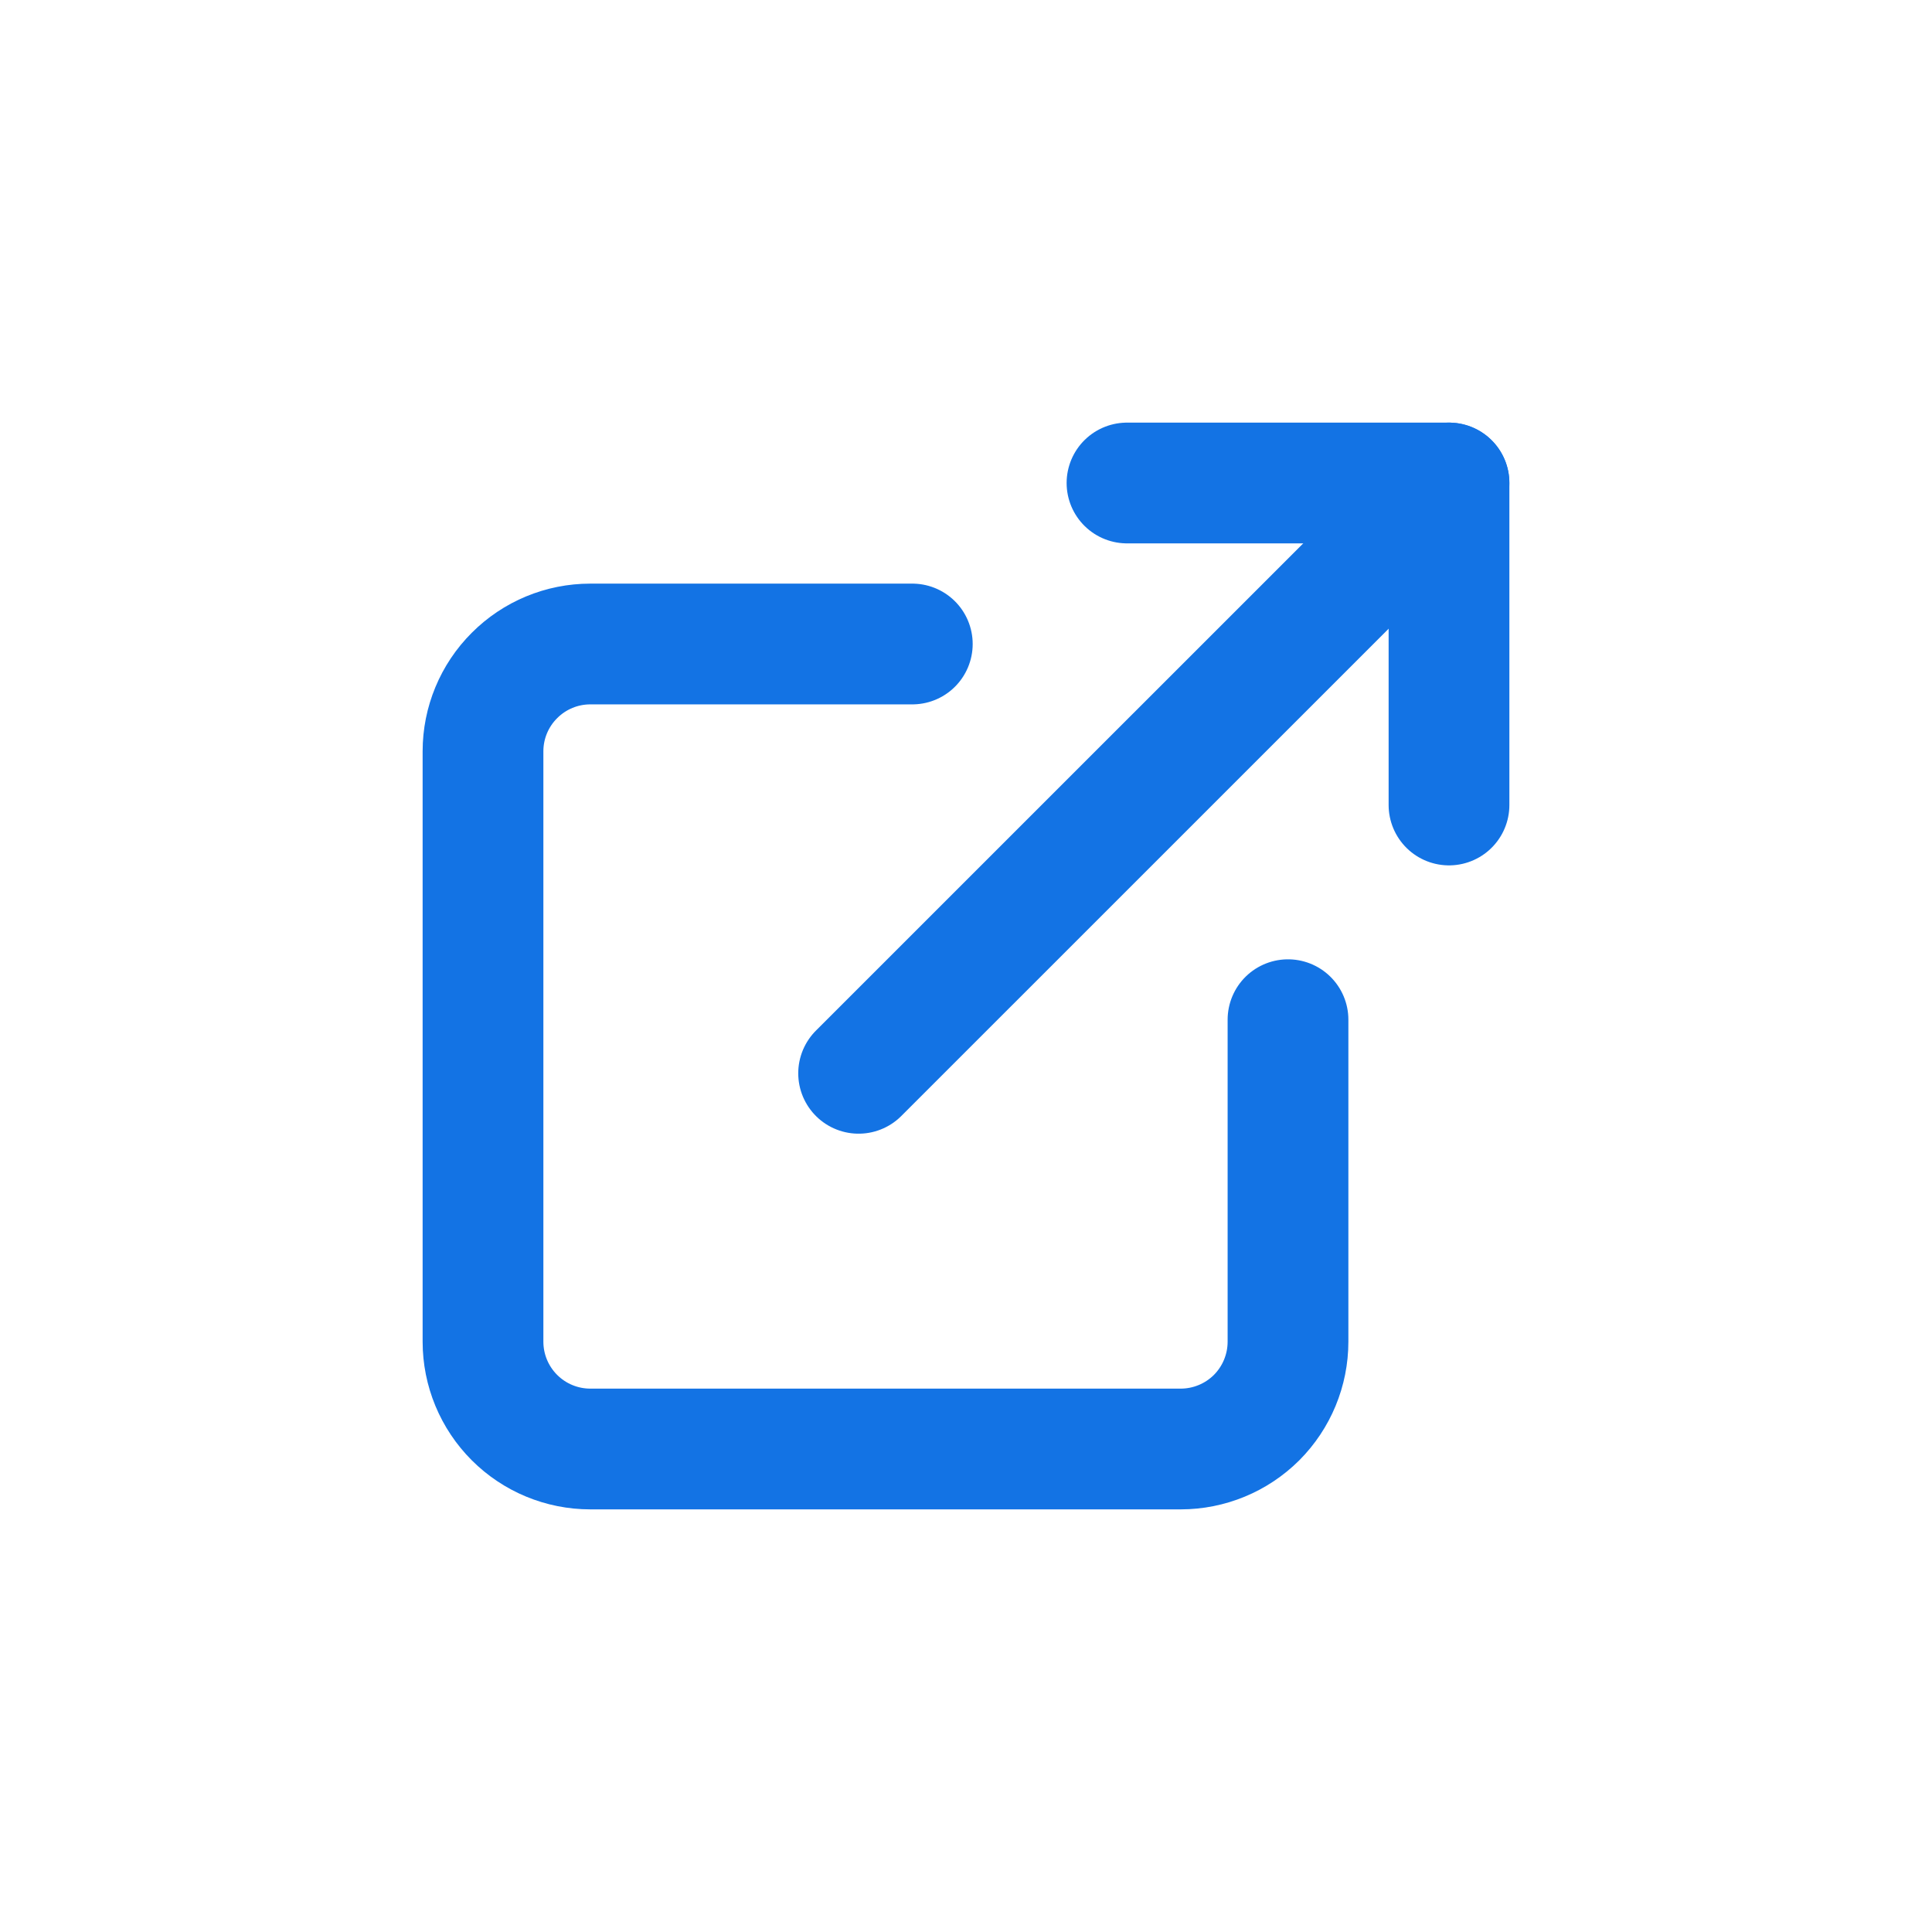
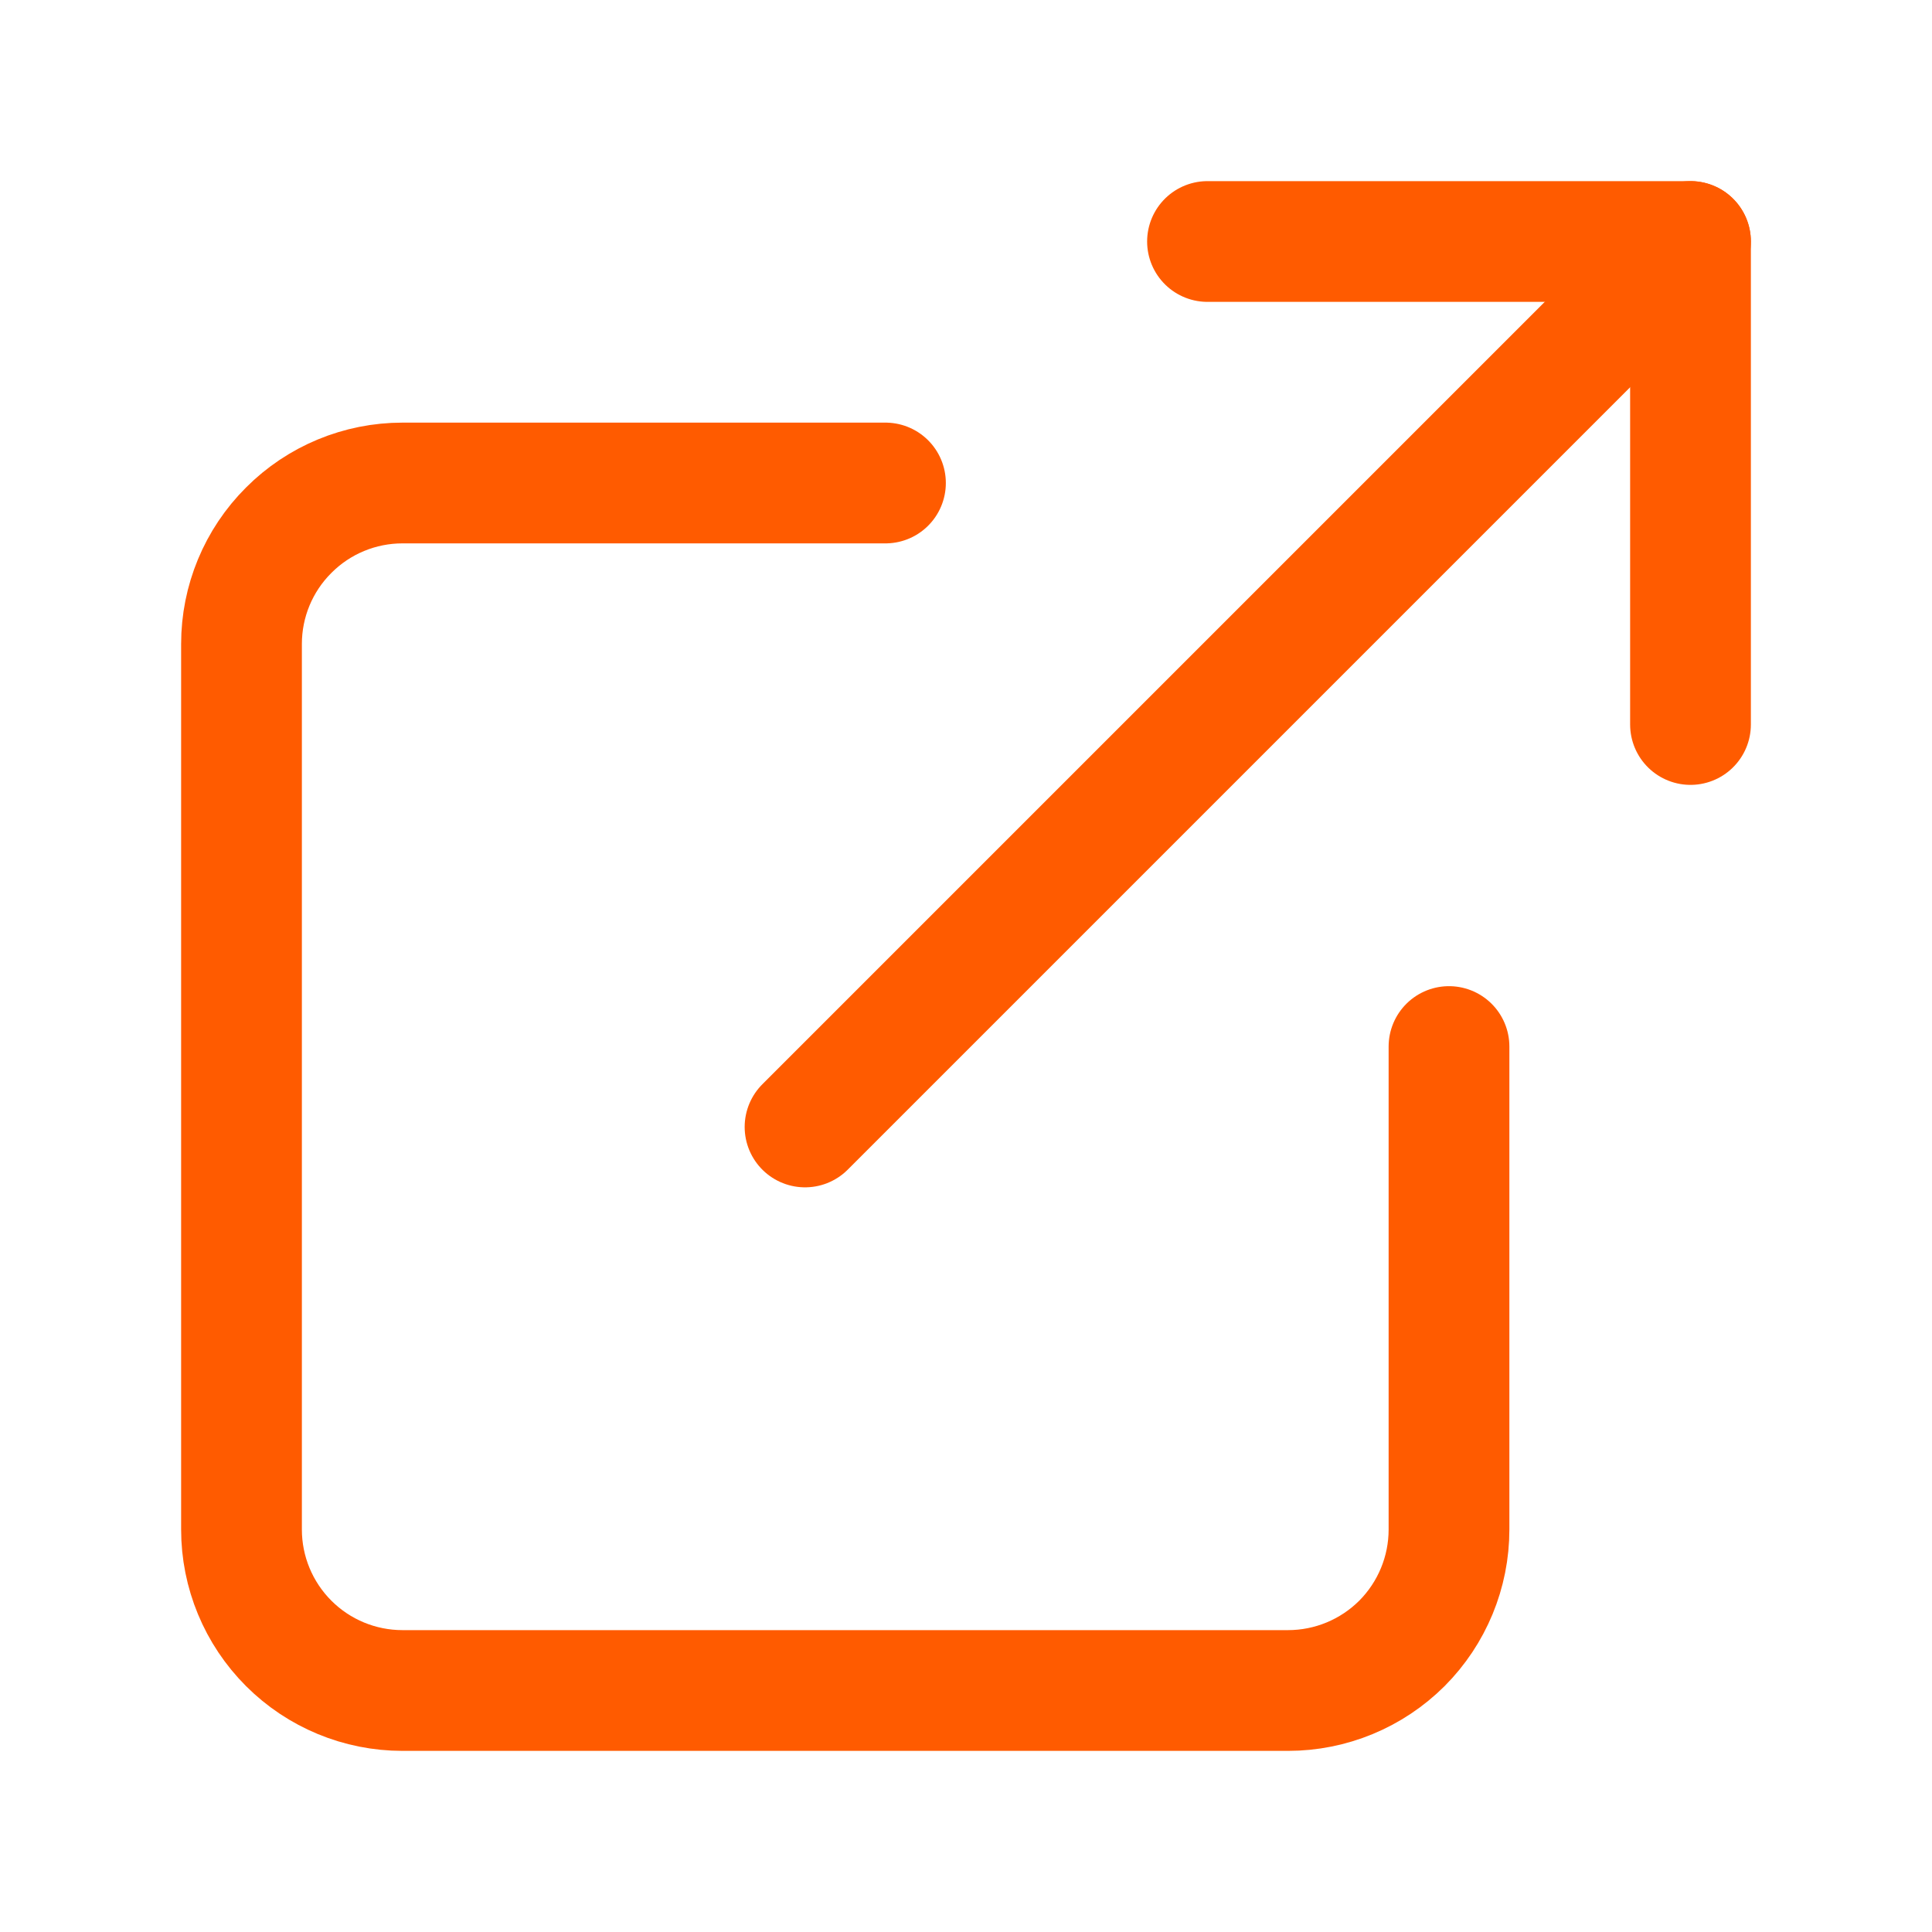
- <svg xmlns="http://www.w3.org/2000/svg" width="24" height="24" viewBox="0 0 24 24" fill="none">
-   <path d="M16 12.667V16.667C16 17.02 15.86 17.359 15.61 17.61C15.359 17.86 15.02 18 14.667 18H7.333C6.98 18 6.641 17.86 6.391 17.61C6.14 17.359 6 17.02 6 16.667V9.333C6 8.98 6.14 8.641 6.391 8.391C6.641 8.14 6.98 8 7.333 8H11.333" stroke="#1373E4" stroke-width="1.5" stroke-linecap="round" stroke-linejoin="round" />
-   <path d="M14 6H18V10" stroke="#1373E4" stroke-width="1.5" stroke-linecap="round" stroke-linejoin="round" />
-   <path d="M10.666 13.333L18 6" stroke="#1373E4" stroke-width="1.5" stroke-linecap="round" stroke-linejoin="round" />
+ <svg xmlns="http://www.w3.org/2000/svg" width="16" height="16" viewBox="0 0 16 16" fill="none">
+   <path d="M12 8.667V12.667C12 13.02 11.86 13.359 11.61 13.61C11.359 13.86 11.02 14 10.667 14H3.333C2.98 14 2.641 13.86 2.391 13.61C2.14 13.359 2 13.02 2 12.667V5.333C2 4.98 2.14 4.641 2.391 4.391C2.641 4.14 2.98 4 3.333 4H7.333" stroke="#FF5B00" stroke-linecap="round" stroke-linejoin="round" />
+   <path d="M10 2H14V6" stroke="#FF5B00" stroke-linecap="round" stroke-linejoin="round" />
+   <path d="M6.667 9.333L14 2" stroke="#FF5B00" stroke-linecap="round" stroke-linejoin="round" />
</svg>
